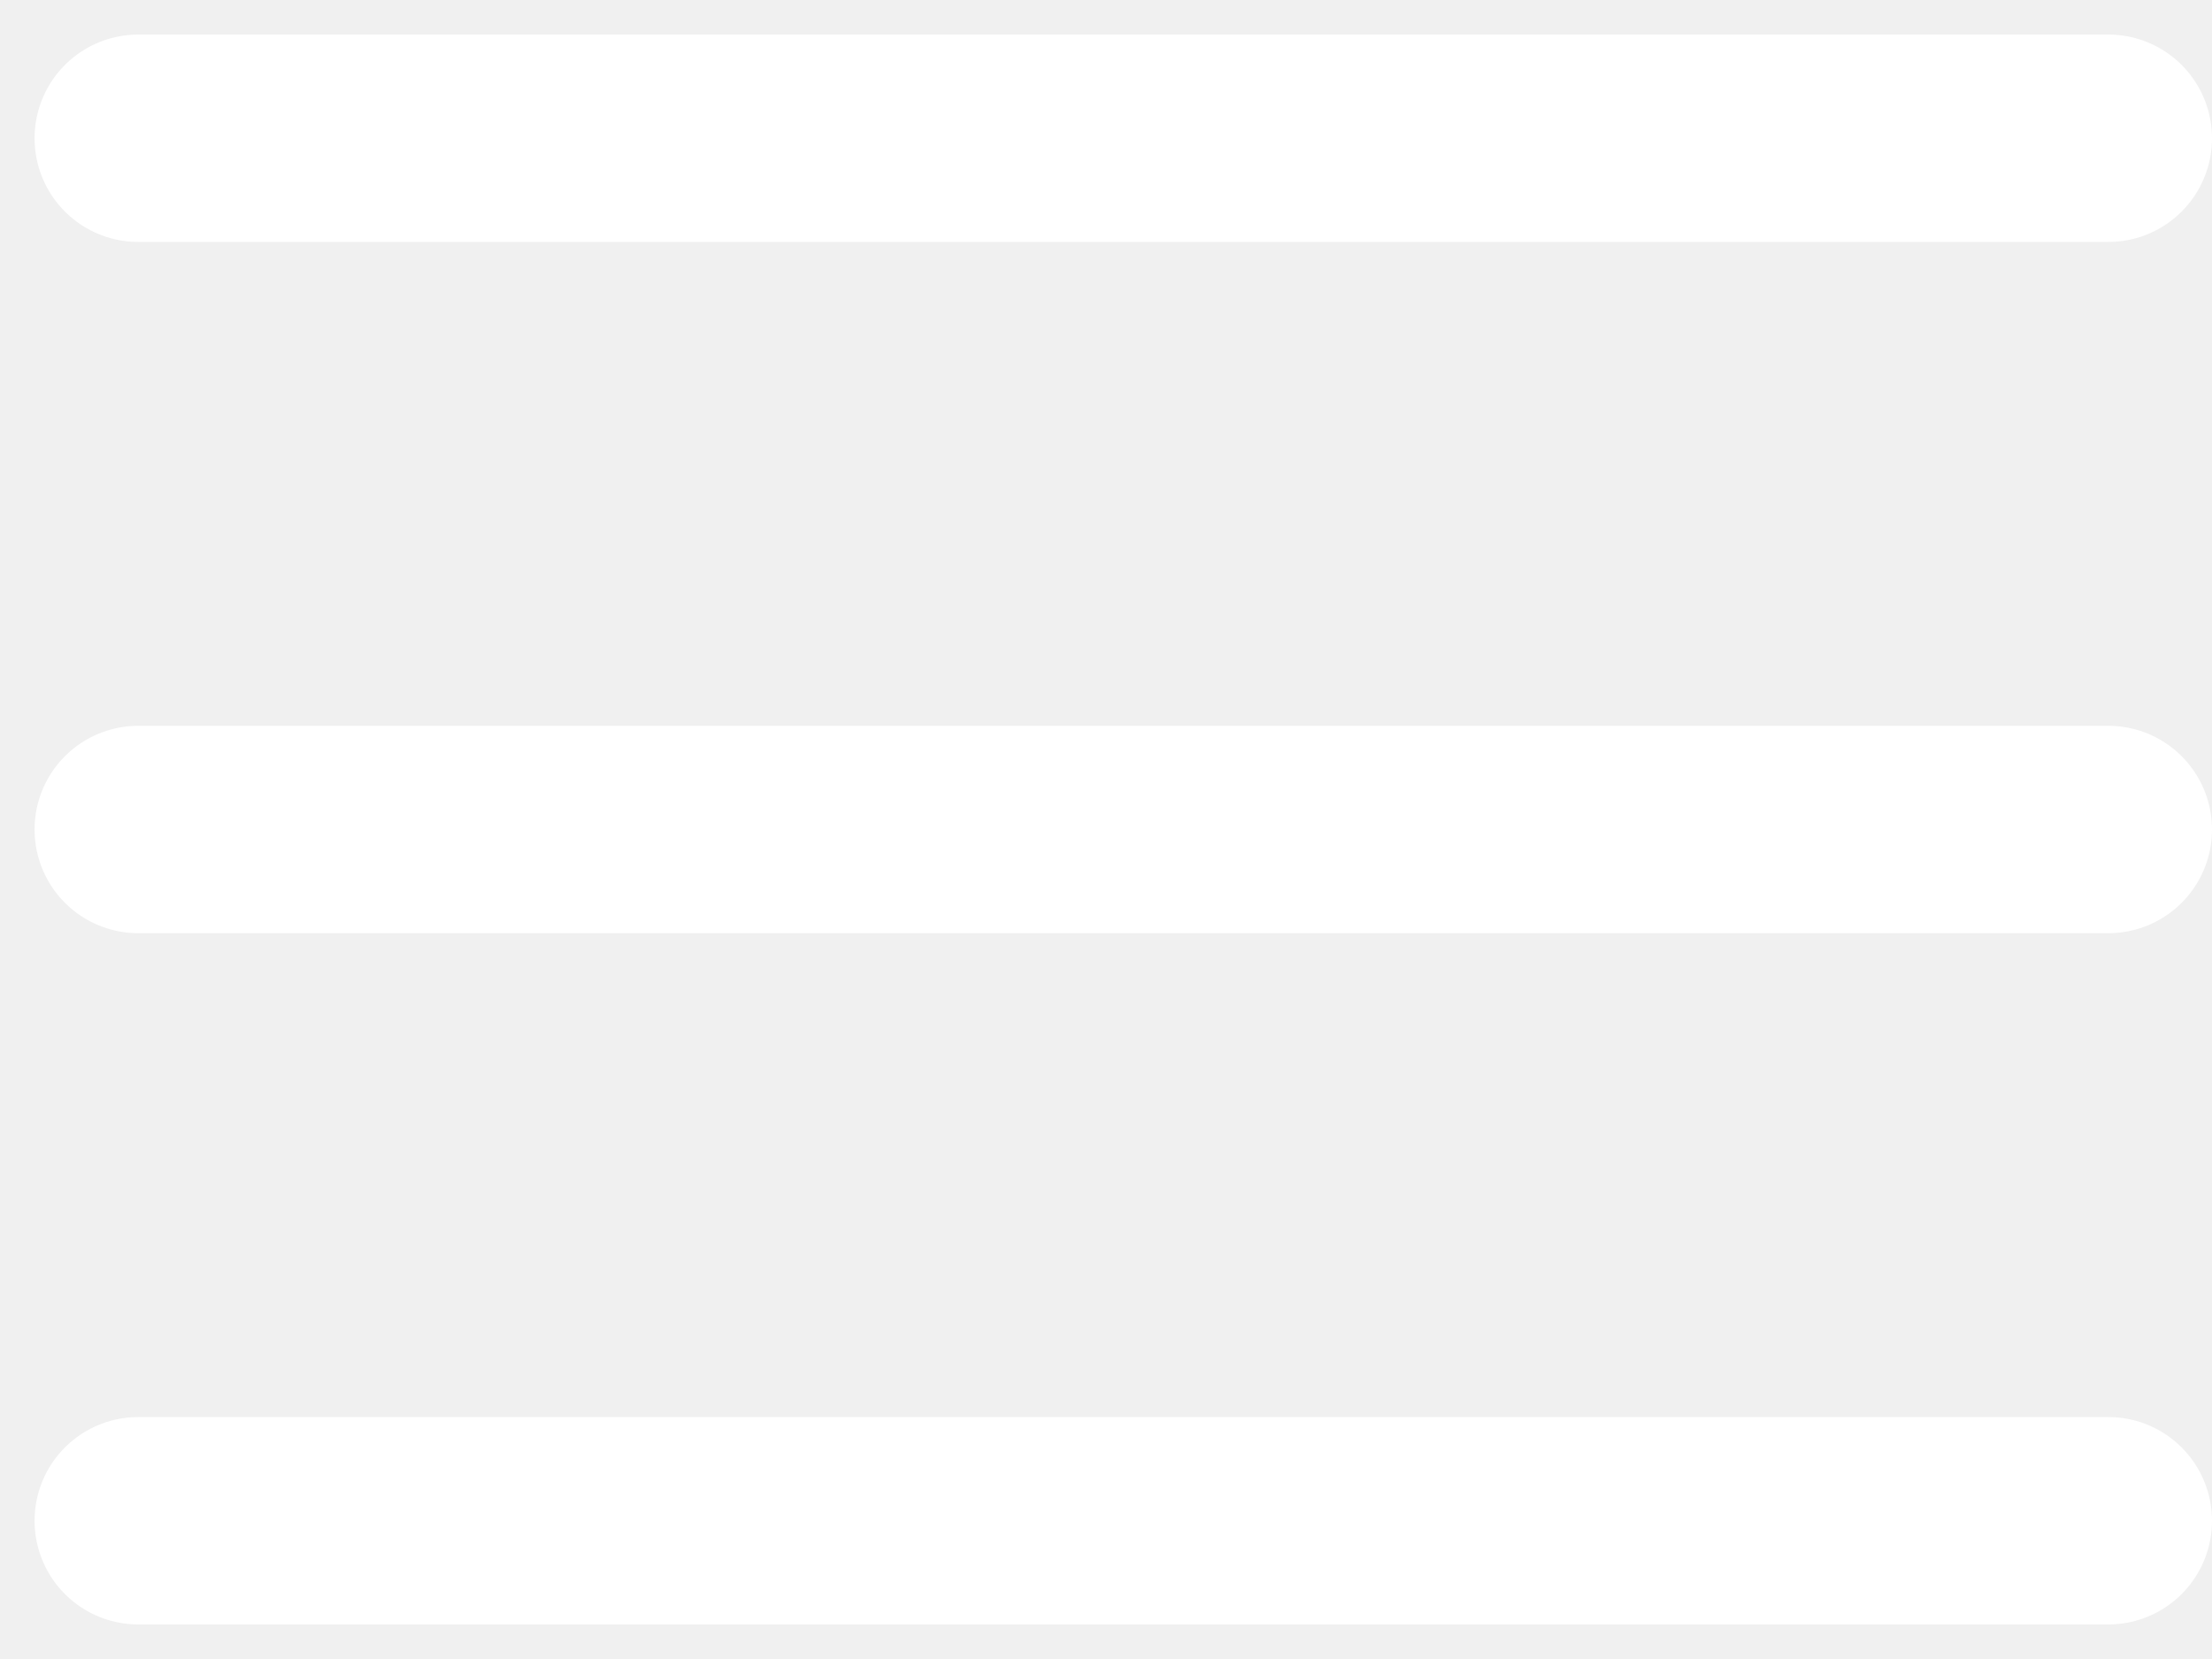
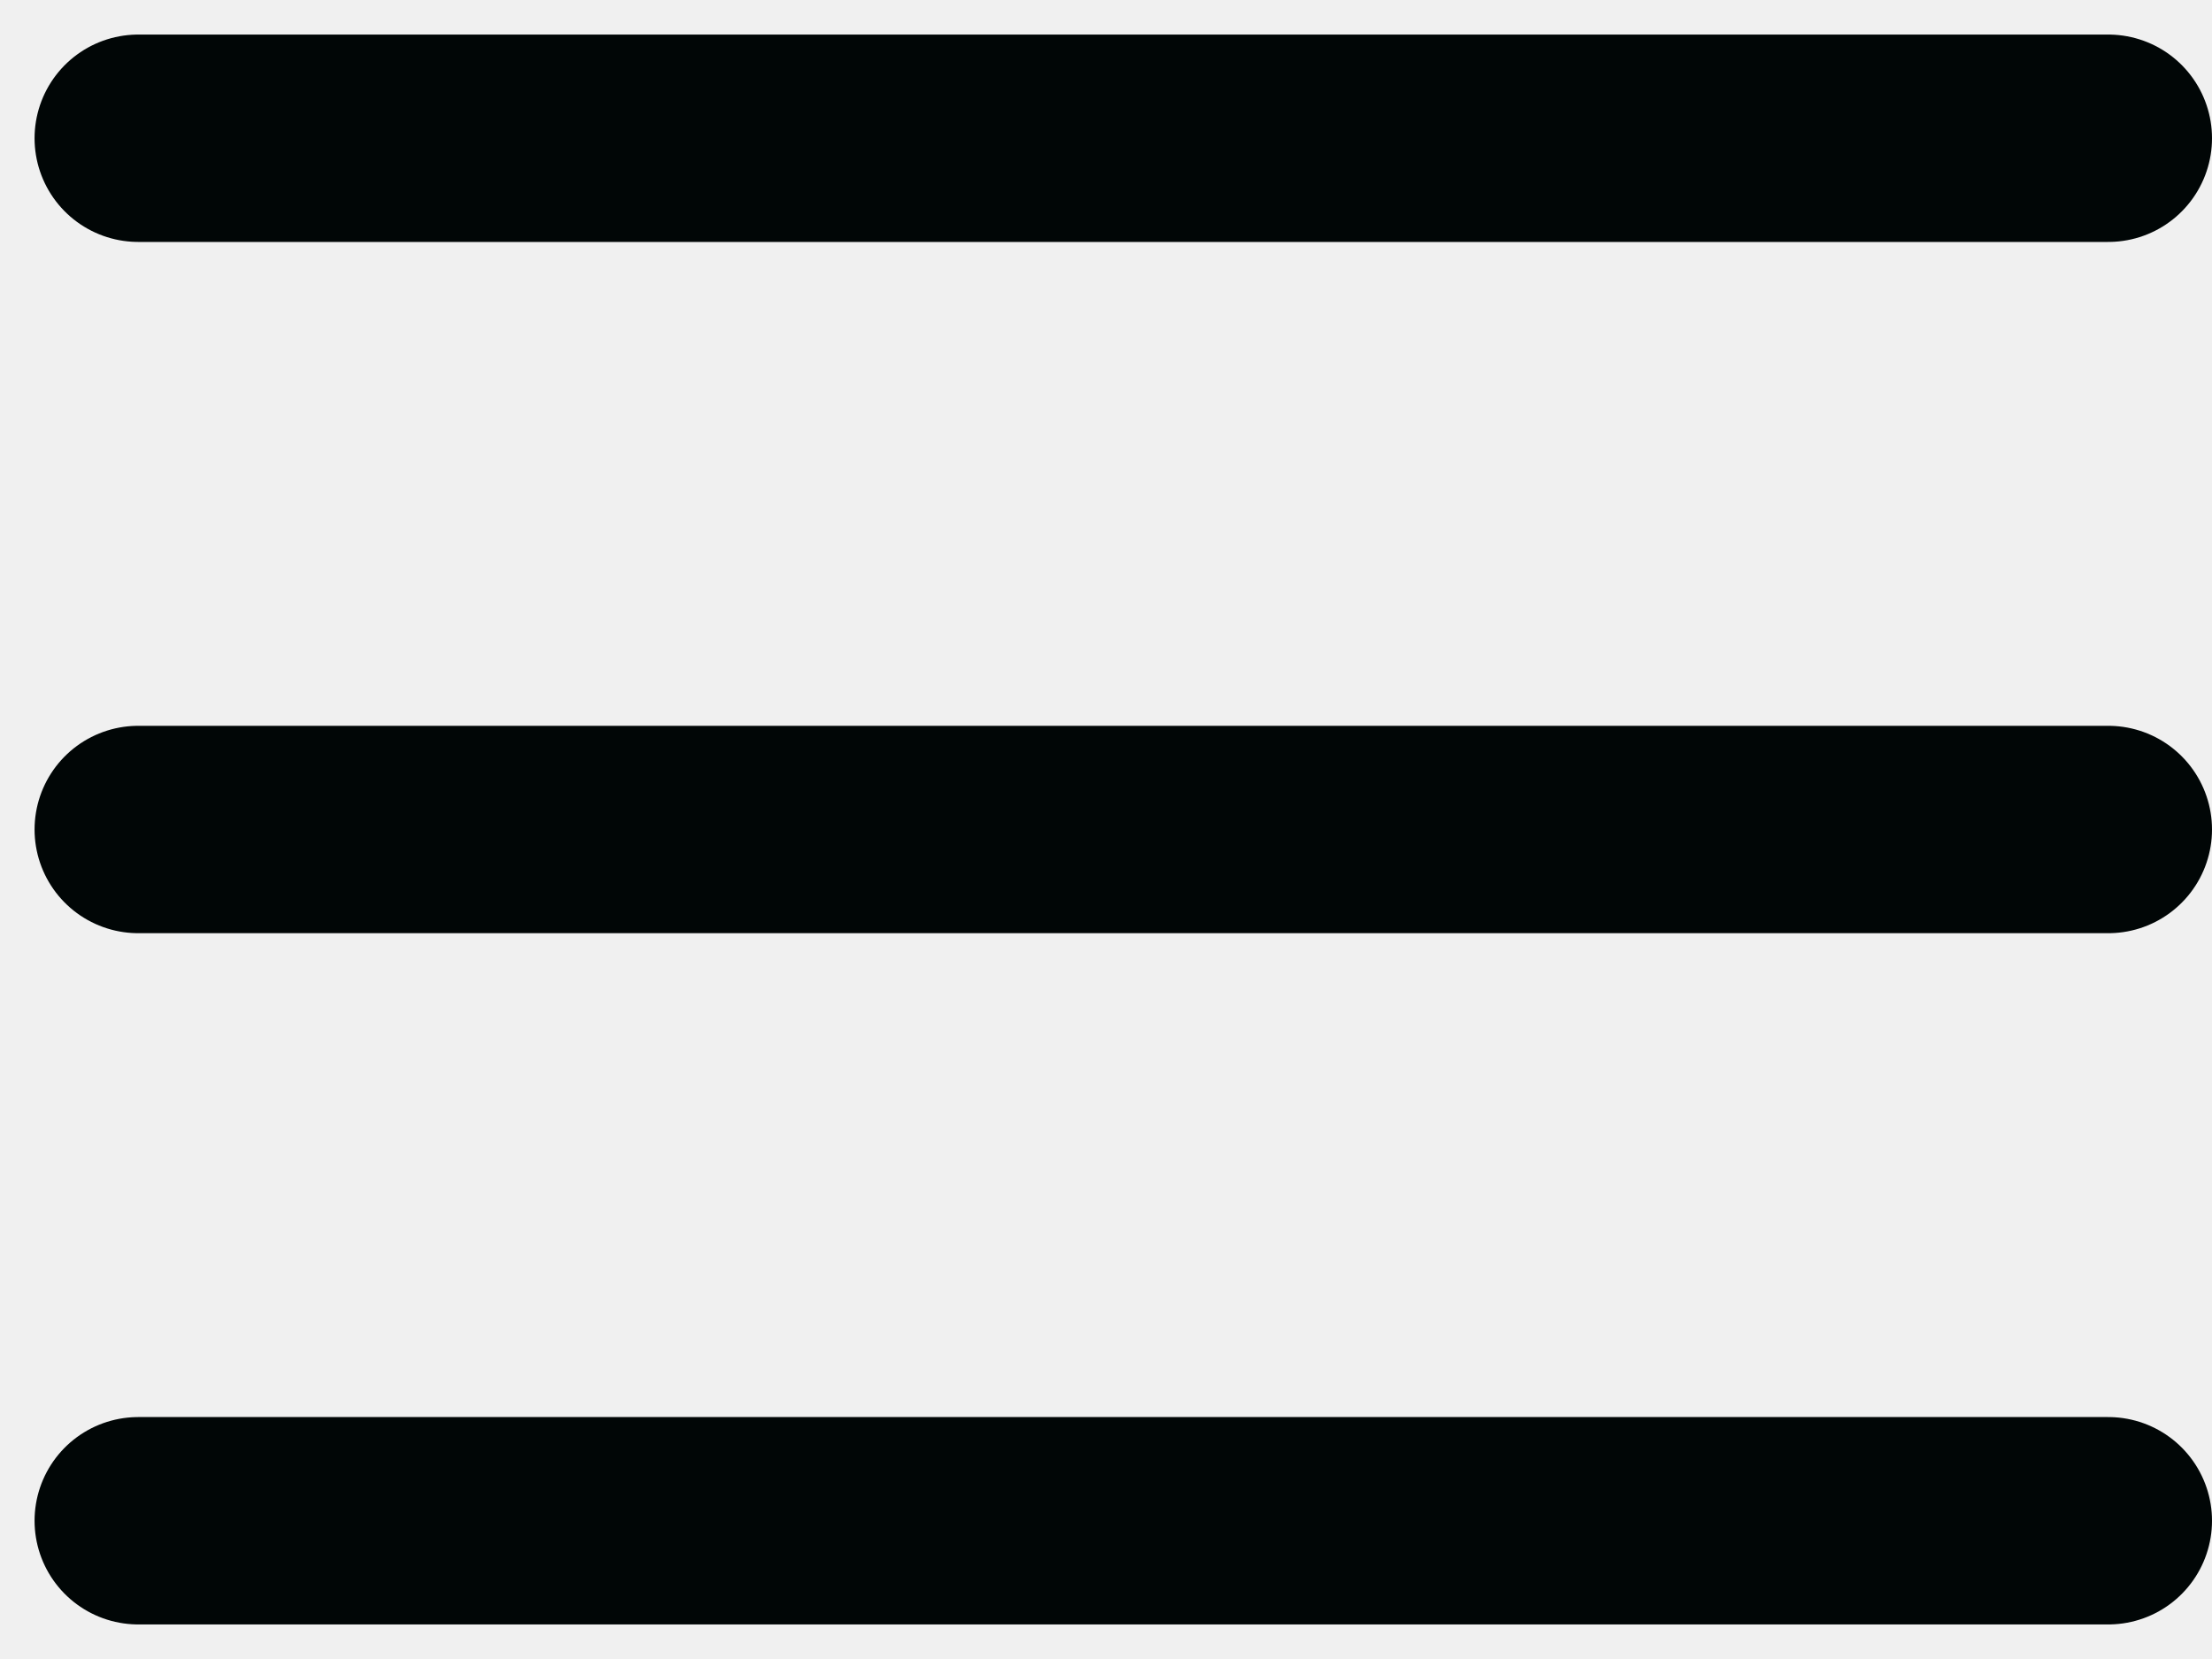
<svg xmlns="http://www.w3.org/2000/svg" width="32" height="24" fill="none" viewBox="0 0 32 24">
-   <path stroke="#fff" stroke-linecap="round" stroke-linejoin="round" stroke-width="3" d="M2 2H30.5" />
-   <path stroke="#fff" stroke-linecap="round" stroke-linejoin="round" stroke-width="3" d="M2 12H30.5" />
-   <path stroke="#fff" stroke-linecap="round" stroke-linejoin="round" stroke-width="3" d="M2 22H30.5" />
+   <path stroke="#010606" stroke-linecap="round" stroke-linejoin="round" stroke-width="3" d="M2 2H30.5" />
+   <path stroke="#010606" stroke-linecap="round" stroke-linejoin="round" stroke-width="3" d="M2 12H30.5" />
+   <path stroke="#010606" stroke-linecap="round" stroke-linejoin="round" stroke-width="3" d="M2 22H30.5" />
</svg>
